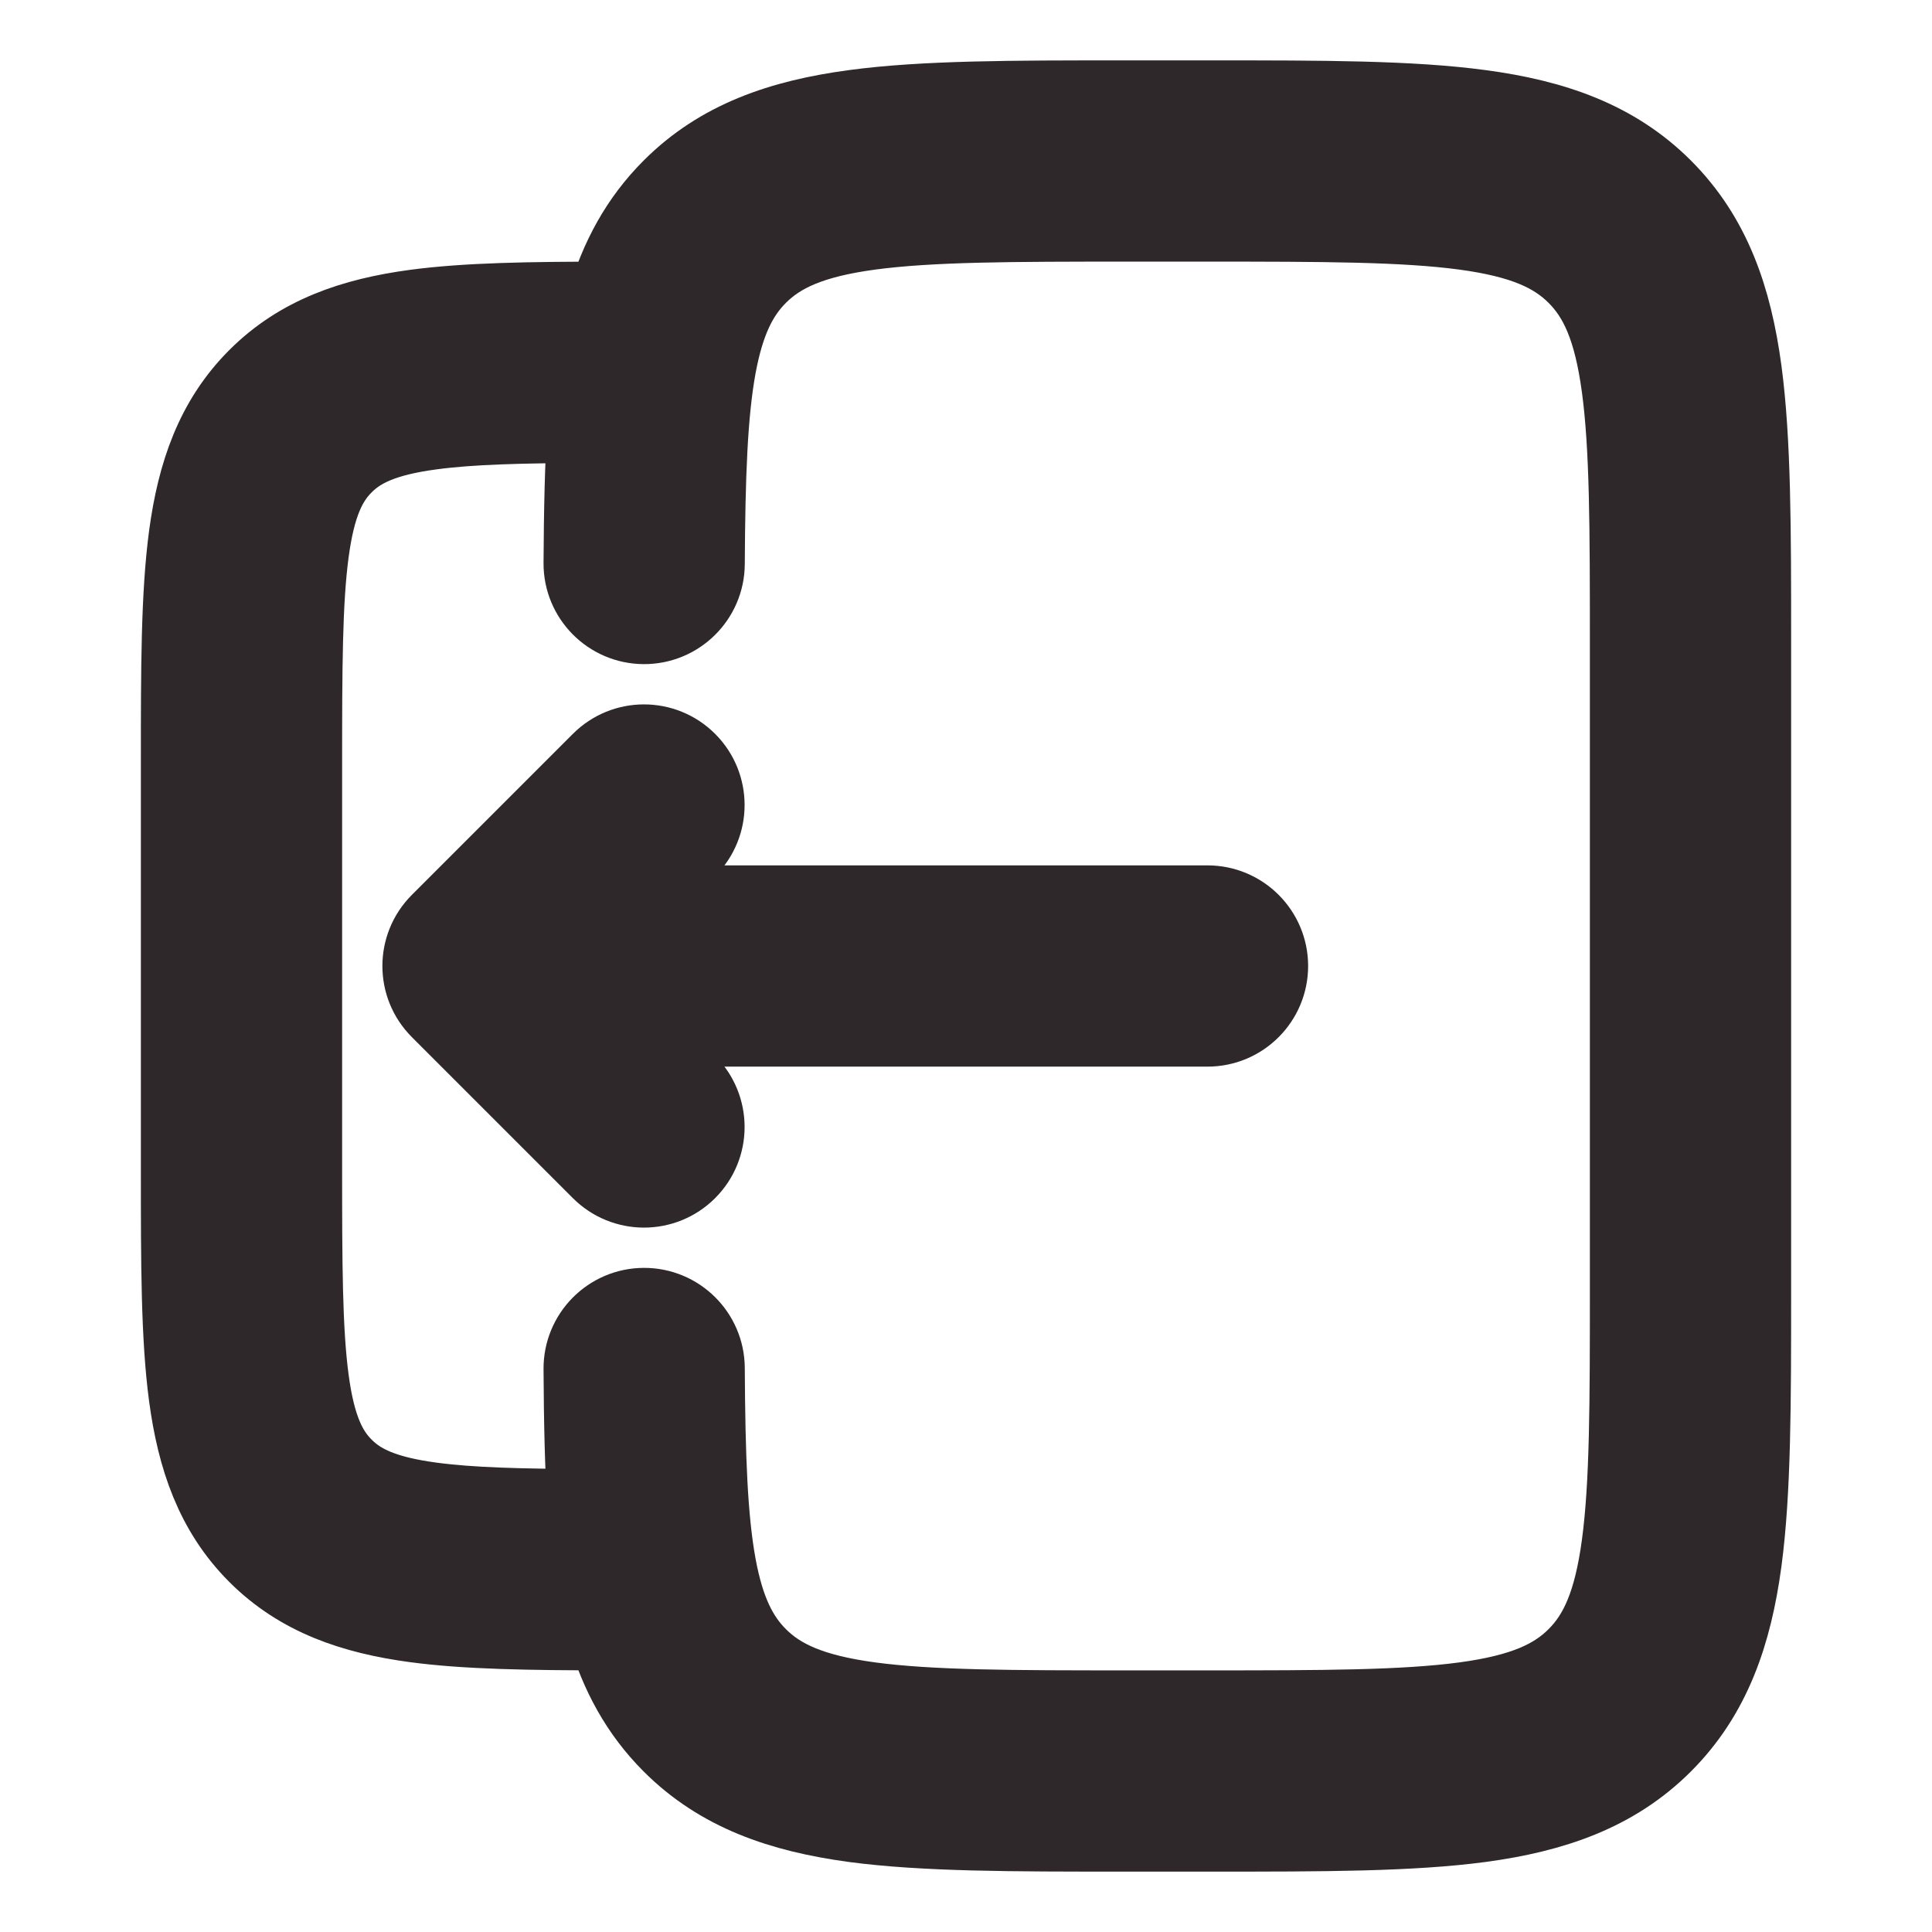
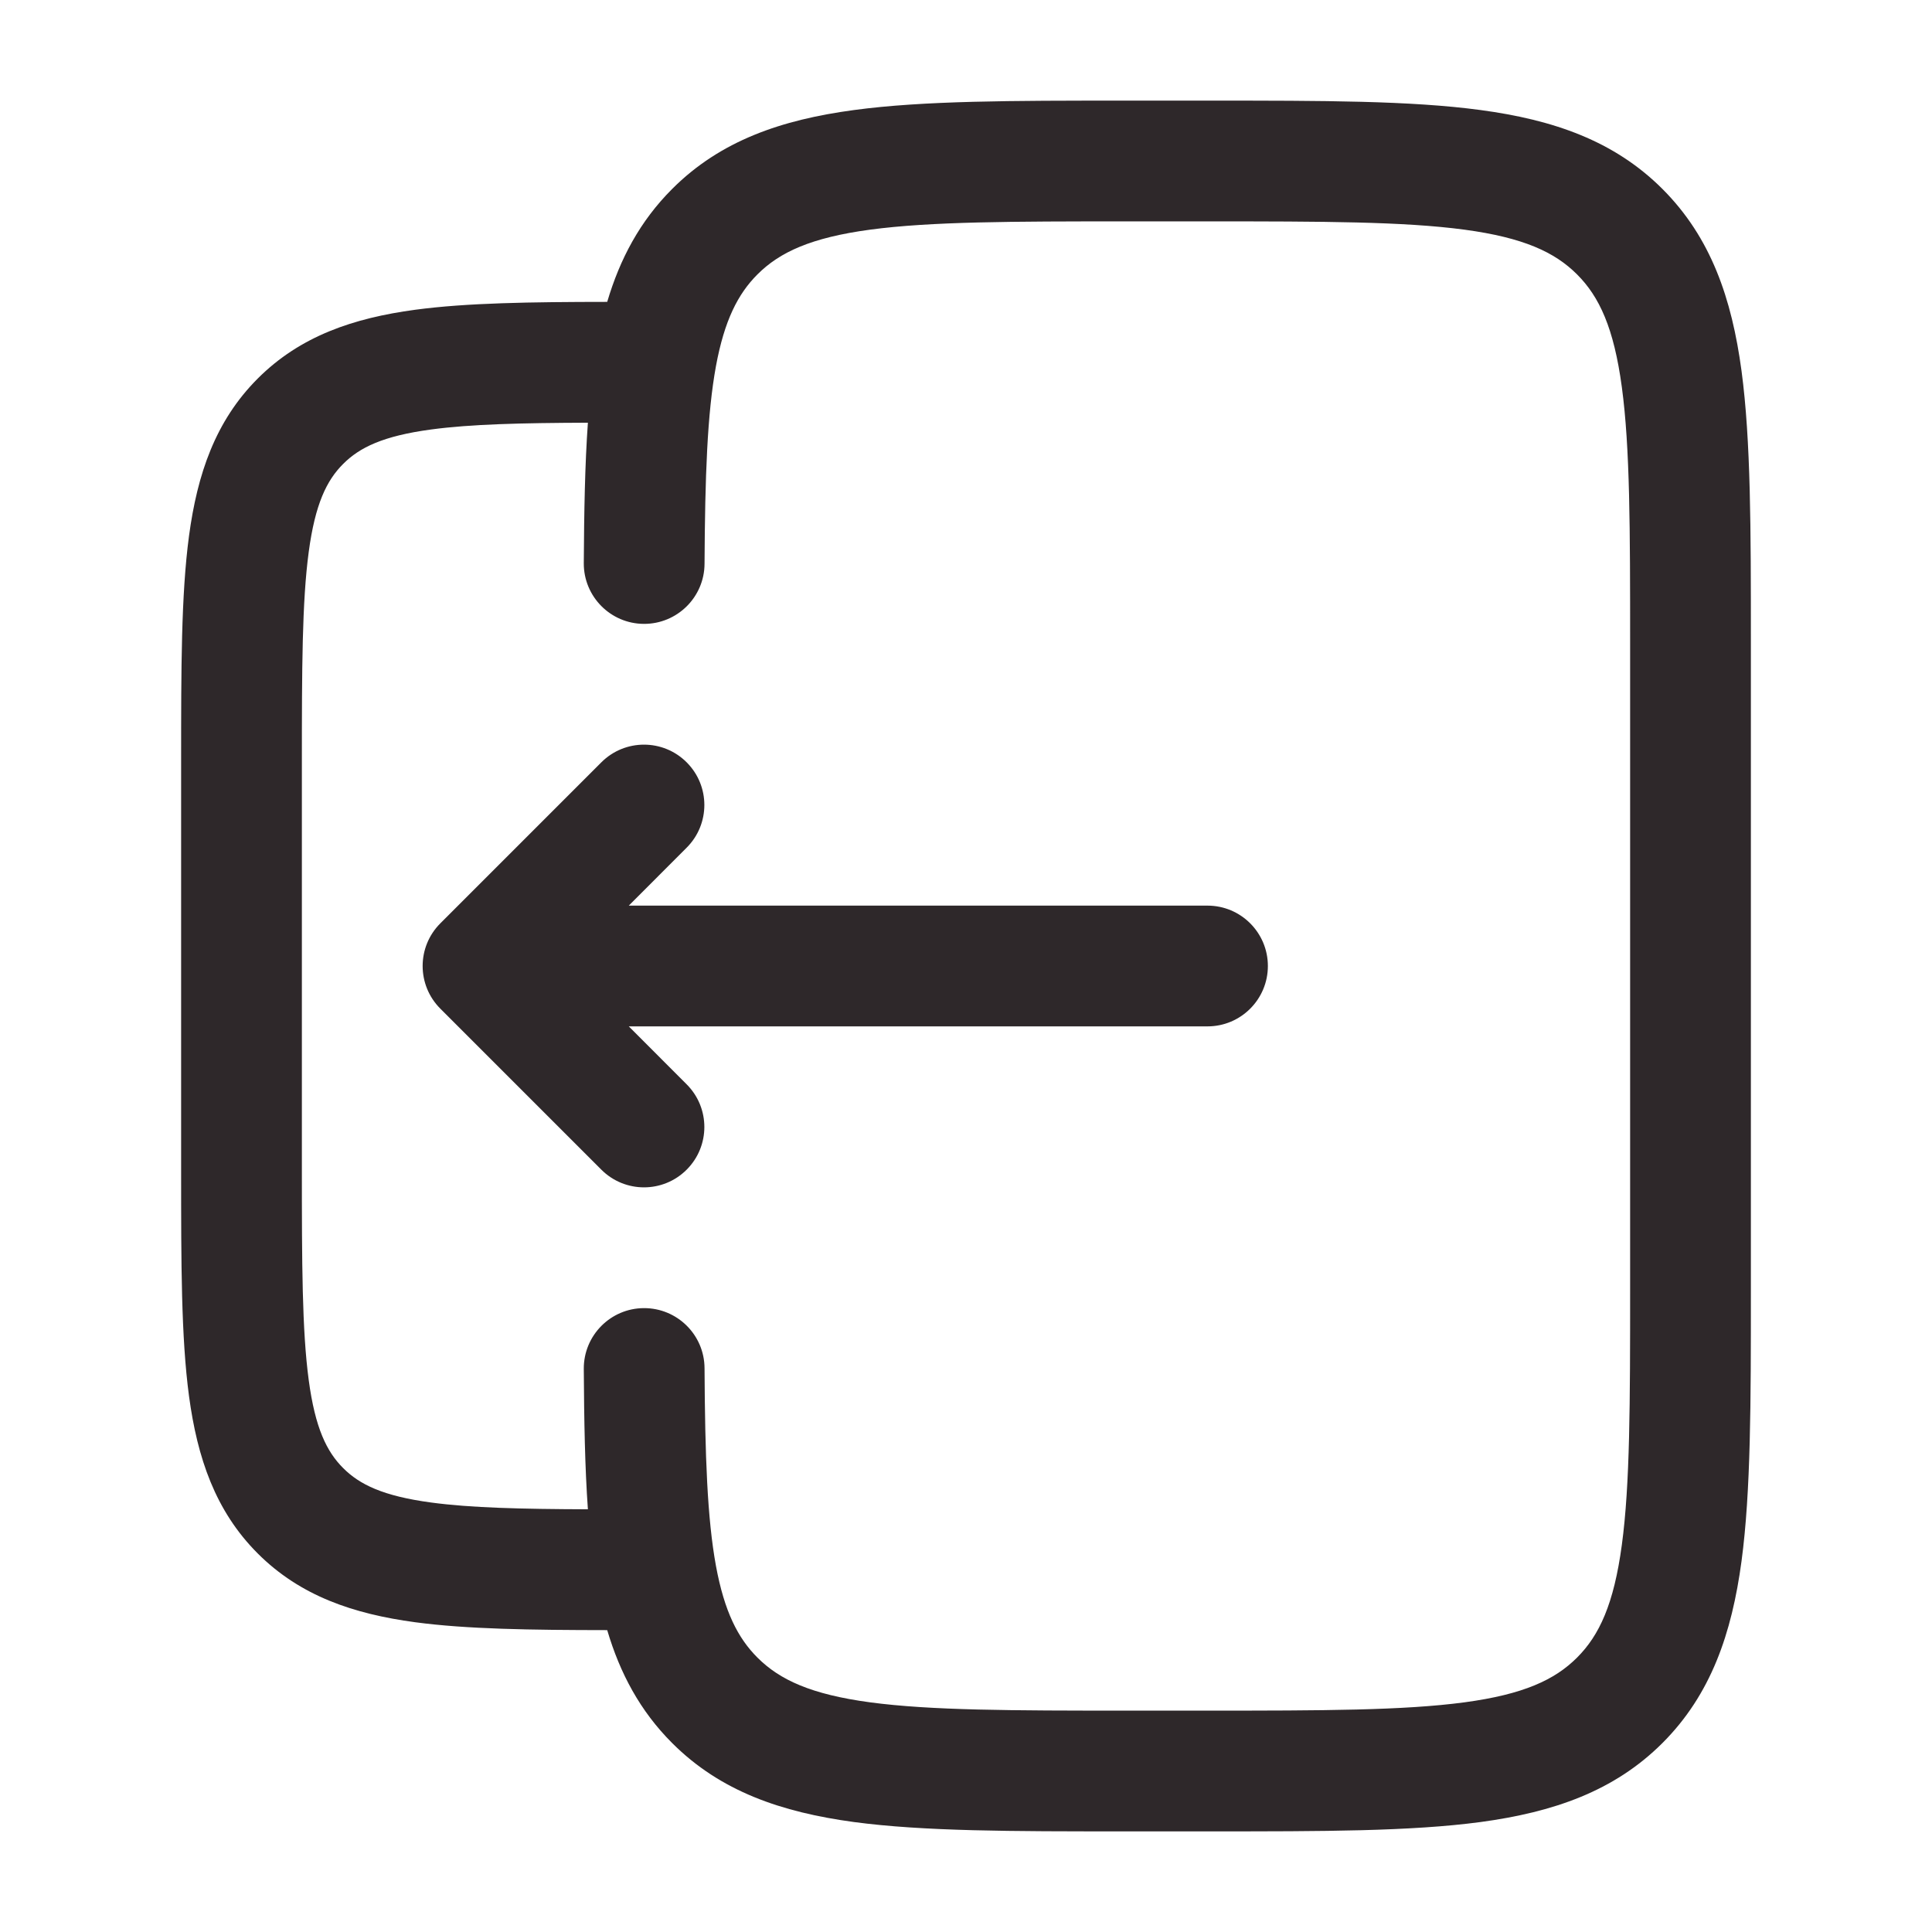
- <svg xmlns="http://www.w3.org/2000/svg" width="24" height="24" viewBox="0 0 24 24" stroke="#2E282A">
+ <svg xmlns="http://www.w3.org/2000/svg" width="24" height="24" viewBox="0 0 24 24">
  <path d="M5.47 12.53C5.177 12.237 5.177 11.763 5.47 11.47L7.47 9.47C7.763 9.177 8.237 9.177 8.53 9.47C8.823 9.763 8.823 10.237 8.53 10.53L7.811 11.25L15 11.25C15.414 11.25 15.75 11.586 15.75 12C15.75 12.414 15.414 12.75 15 12.75L7.811 12.75L8.53 13.47C8.823 13.763 8.823 14.237 8.53 14.53C8.237 14.823 7.763 14.823 7.47 14.53L5.47 12.53Z" fill="#2E282A" />
  <path fill-rule="evenodd" clip-rule="evenodd" d="M13.945 1.25H15.055C16.423 1.25 17.525 1.25 18.392 1.367C19.292 1.488 20.05 1.746 20.652 2.348C21.254 2.95 21.513 3.708 21.634 4.608C21.75 5.475 21.75 6.578 21.75 7.945V16.055C21.75 17.422 21.75 18.525 21.634 19.392C21.513 20.292 21.254 21.05 20.652 21.652C20.05 22.254 19.292 22.512 18.392 22.634C17.525 22.75 16.423 22.75 15.055 22.75H13.945C12.578 22.75 11.475 22.75 10.608 22.634C9.708 22.512 8.95 22.254 8.349 21.652C7.95 21.253 7.701 20.784 7.543 20.25C6.592 20.249 5.799 20.238 5.157 20.152C4.393 20.049 3.731 19.827 3.202 19.298C2.673 18.769 2.451 18.107 2.348 17.343C2.25 16.612 2.25 15.687 2.25 14.554V9.446C2.25 8.313 2.25 7.388 2.348 6.657C2.451 5.893 2.673 5.231 3.202 4.702C3.731 4.173 4.393 3.951 5.157 3.848C5.799 3.762 6.592 3.751 7.543 3.75C7.701 3.216 7.95 2.747 8.349 2.348C8.95 1.746 9.708 1.488 10.608 1.367C11.475 1.25 12.578 1.25 13.945 1.25ZM7.252 17.004C7.256 17.649 7.266 18.229 7.303 18.749C6.468 18.746 5.848 18.731 5.357 18.665C4.759 18.585 4.466 18.441 4.263 18.237C4.059 18.034 3.915 17.741 3.835 17.143C3.752 16.524 3.75 15.7 3.75 14.5V9.5C3.75 8.3 3.752 7.476 3.835 6.857C3.915 6.259 4.059 5.966 4.263 5.763C4.466 5.559 4.759 5.415 5.357 5.335C5.848 5.269 6.468 5.254 7.303 5.251C7.266 5.771 7.256 6.351 7.252 6.996C7.25 7.41 7.584 7.748 7.998 7.75C8.412 7.752 8.75 7.418 8.752 7.004C8.758 5.911 8.786 5.136 8.894 4.547C8.999 3.981 9.166 3.652 9.409 3.409C9.686 3.132 10.075 2.952 10.808 2.853C11.564 2.752 12.565 2.75 14 2.75H15C16.436 2.75 17.437 2.752 18.192 2.853C18.926 2.952 19.314 3.132 19.591 3.409C19.868 3.686 20.048 4.074 20.147 4.808C20.249 5.563 20.25 6.565 20.25 8V16C20.25 17.435 20.249 18.436 20.147 19.192C20.048 19.926 19.868 20.314 19.591 20.591C19.314 20.868 18.926 21.048 18.192 21.147C17.437 21.248 16.436 21.25 15 21.25H14C12.565 21.25 11.564 21.248 10.808 21.147C10.075 21.048 9.686 20.868 9.409 20.591C9.166 20.348 8.999 20.02 8.894 19.453C8.786 18.864 8.758 18.089 8.752 16.996C8.75 16.582 8.412 16.248 7.998 16.25C7.584 16.252 7.25 16.59 7.252 17.004Z" fill="#2E282A" />
</svg>
